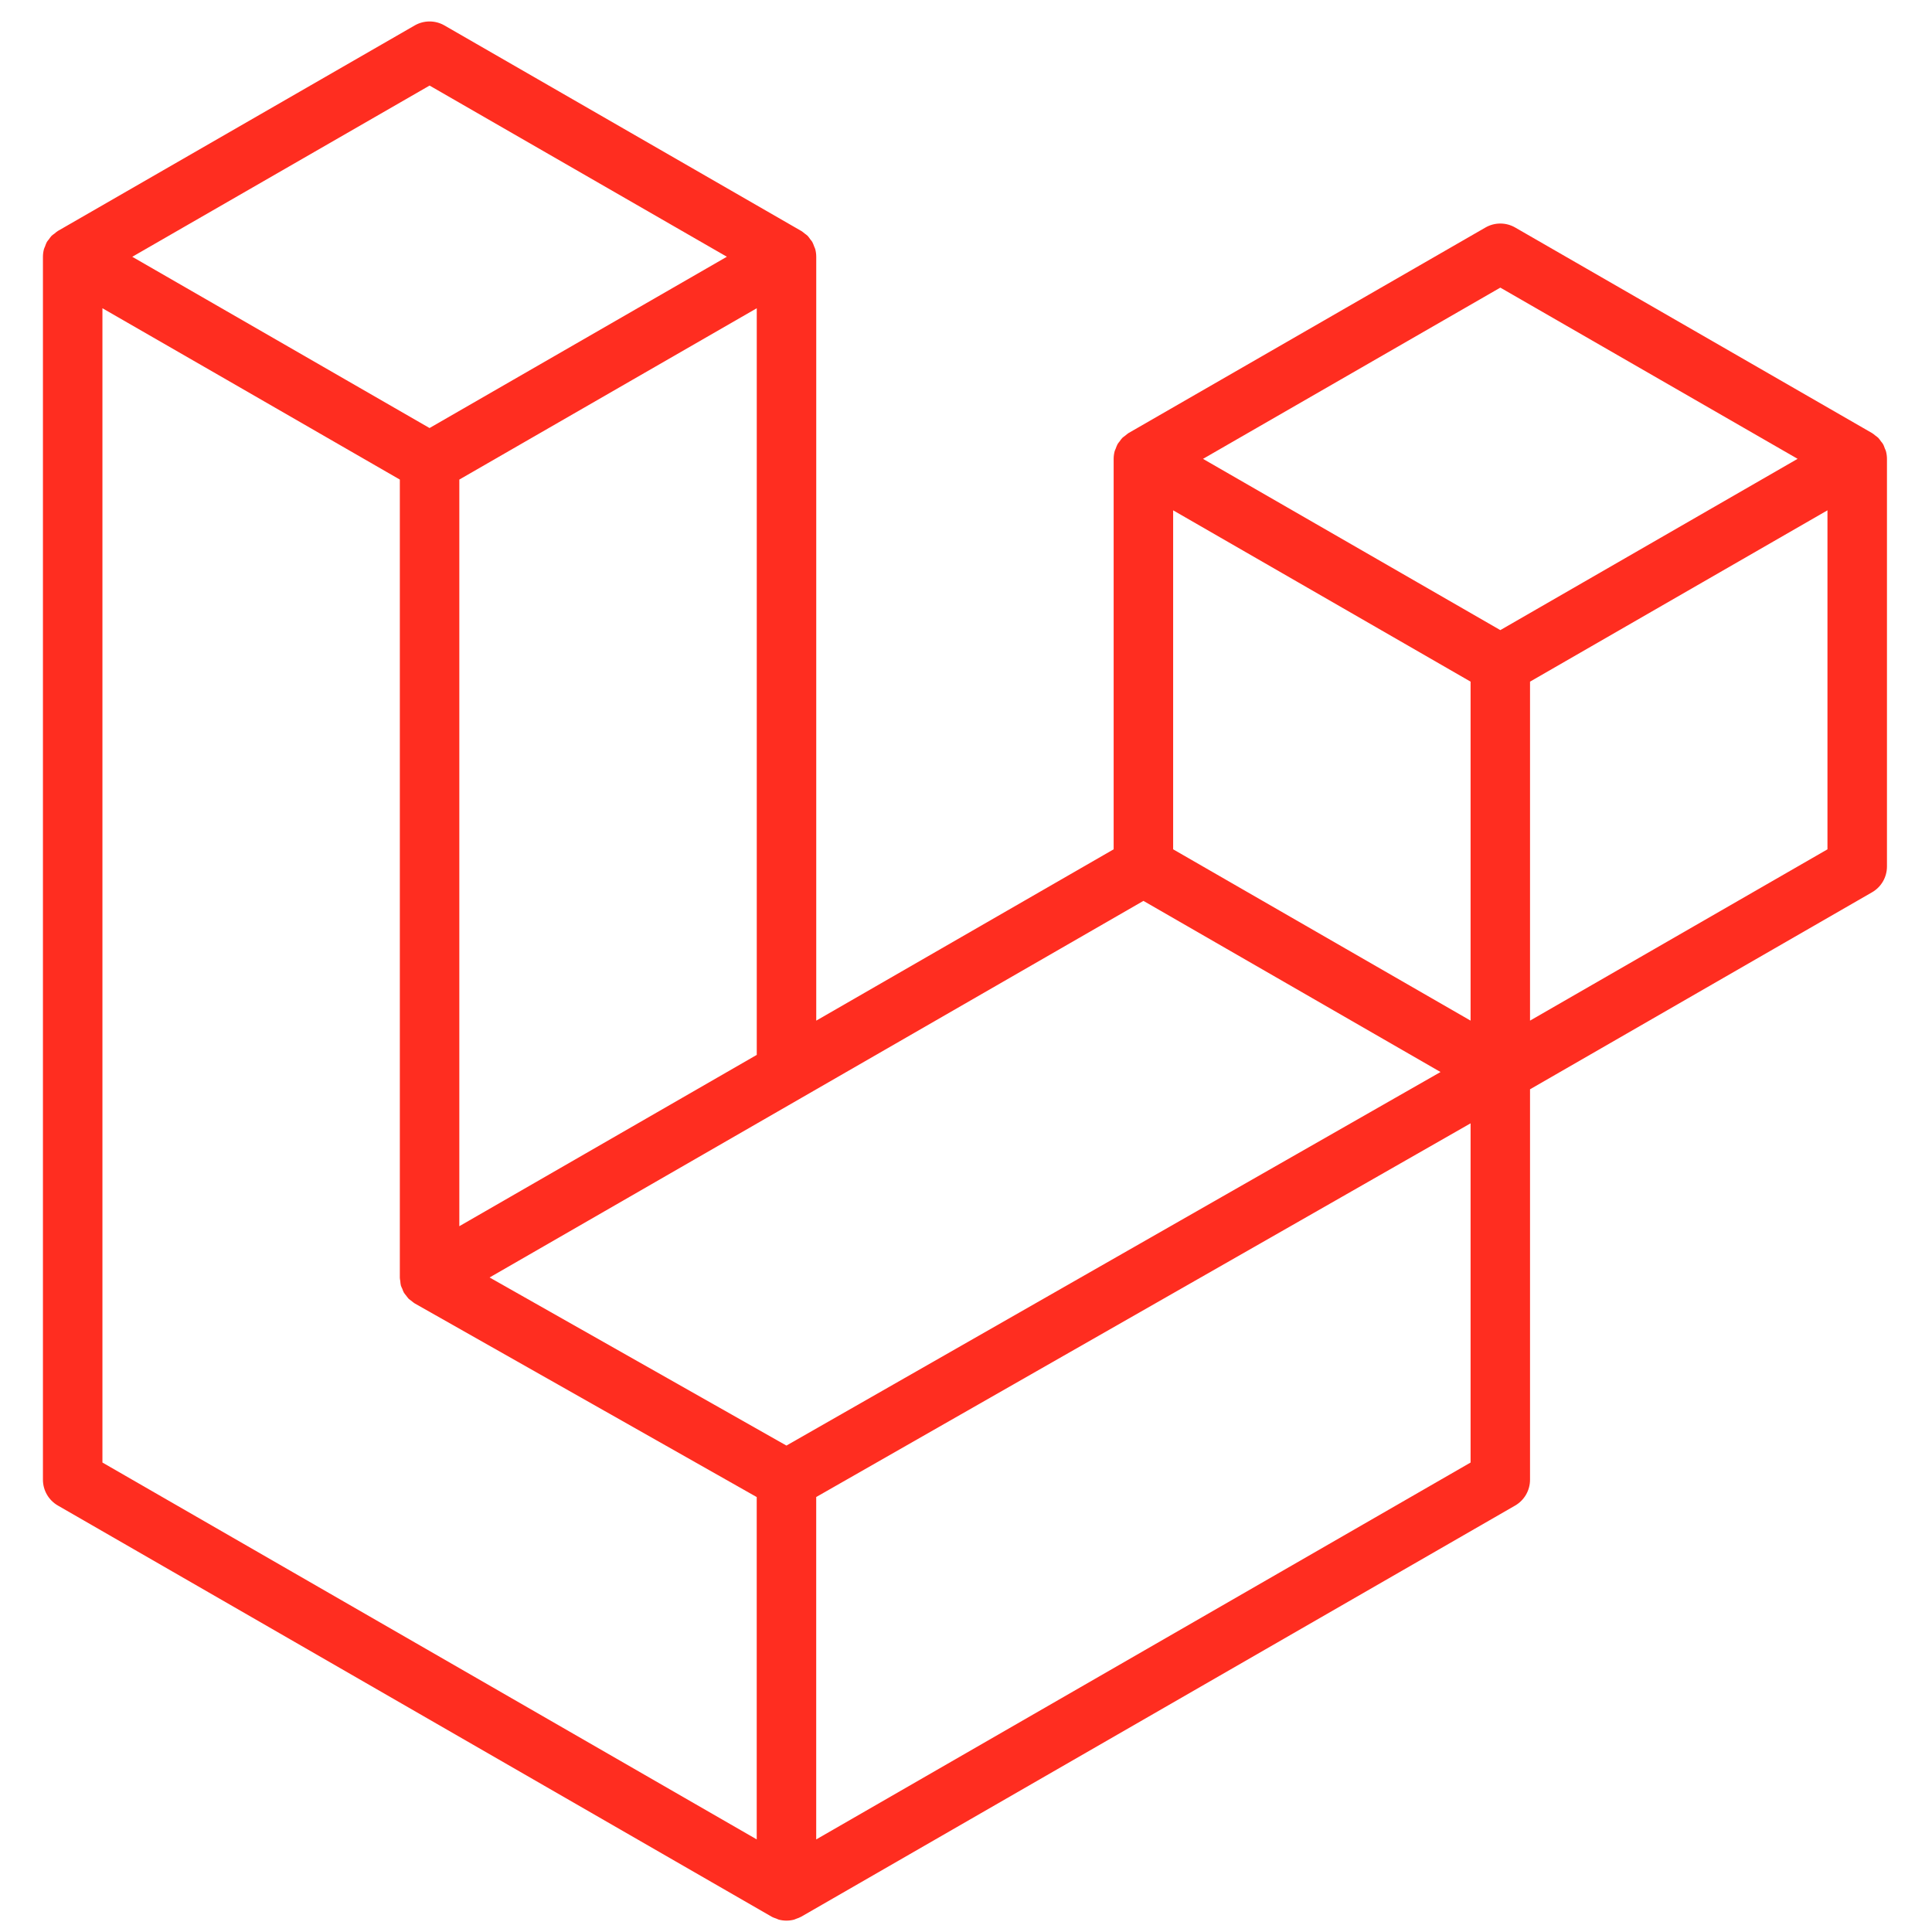
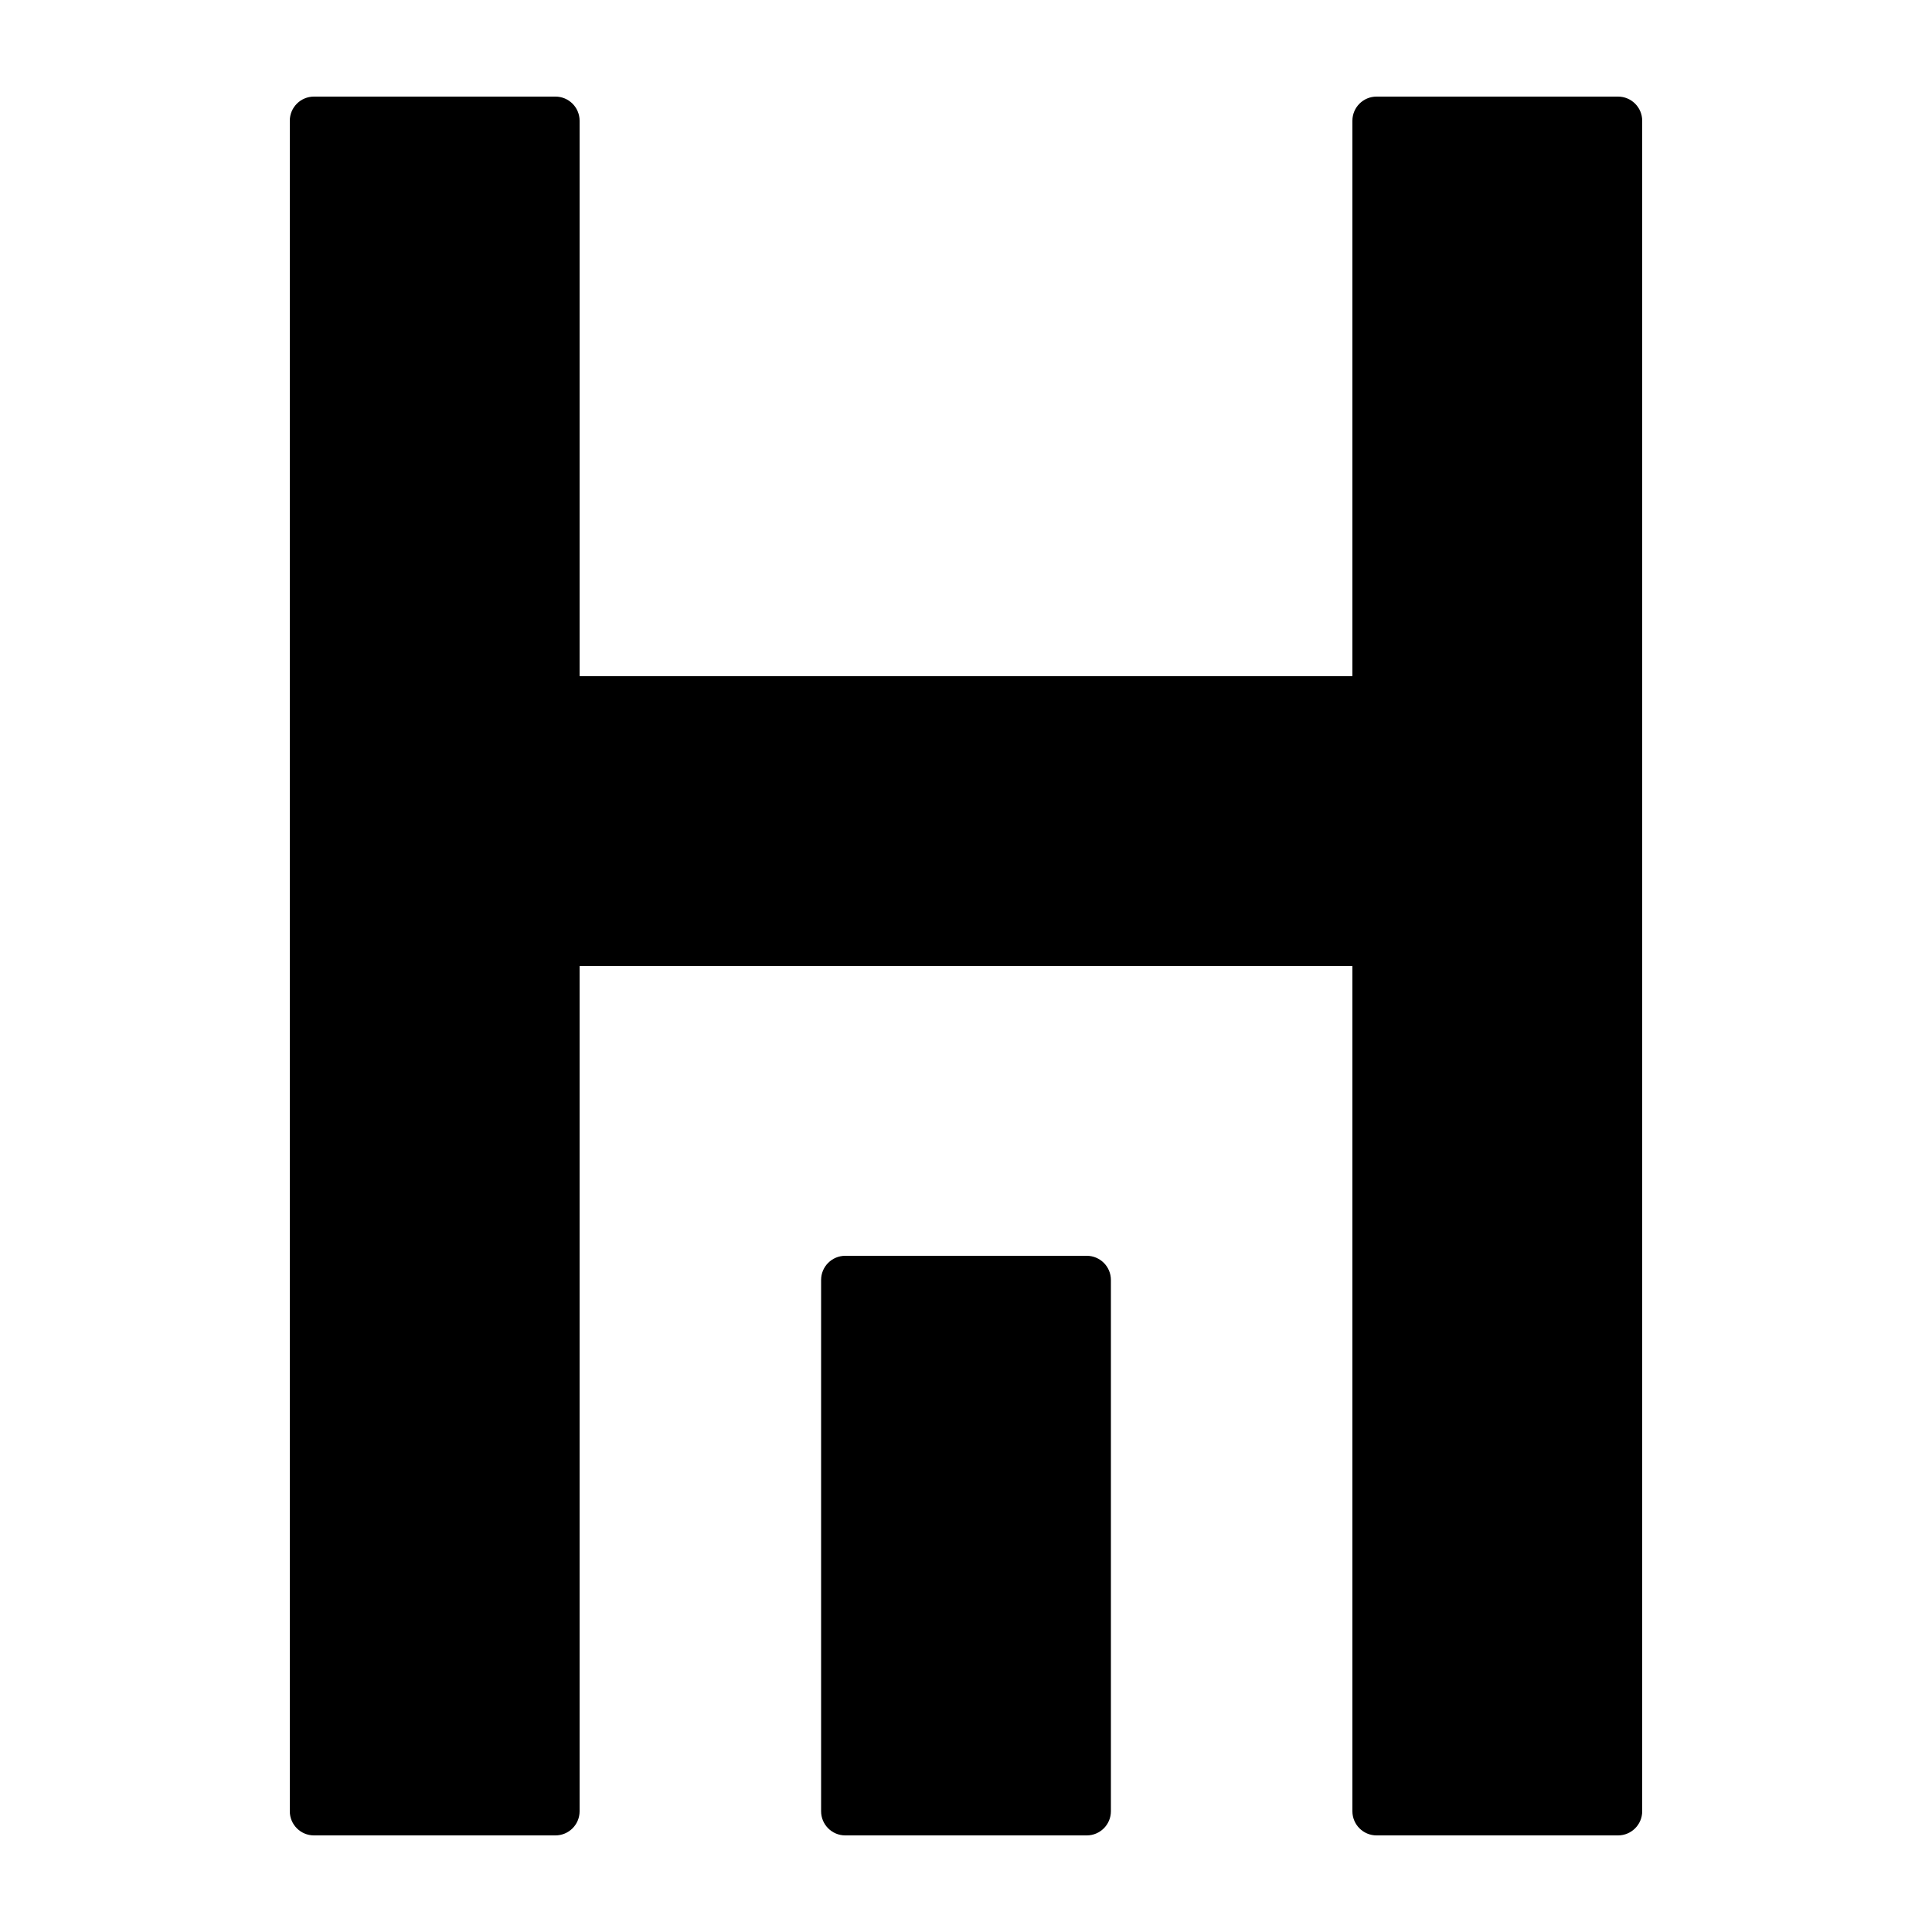
- <svg xmlns="http://www.w3.org/2000/svg" width="166" height="166" viewBox="0 0 166 166" fill="none">
-   <path fill-rule="evenodd" clip-rule="evenodd" d="M162.041 38.759C162.099 38.977 162.129 39.201 162.13 39.426V74.452C162.13 74.902 162.011 75.344 161.786 75.733C161.561 76.122 161.237 76.444 160.847 76.668L131.462 93.594V127.141C131.462 128.054 130.977 128.897 130.186 129.357L68.847 164.683C68.707 164.763 68.554 164.814 68.401 164.868C68.343 164.887 68.289 164.922 68.228 164.938C67.8 165.051 67.349 165.051 66.92 164.938C66.85 164.919 66.786 164.881 66.719 164.855C66.579 164.804 66.432 164.76 66.298 164.683L4.972 129.357C4.583 129.133 4.259 128.81 4.034 128.421C3.808 128.032 3.69 127.591 3.689 127.141L3.689 22.063C3.689 21.834 3.721 21.61 3.779 21.393C3.798 21.32 3.843 21.253 3.868 21.179C3.916 21.045 3.961 20.908 4.031 20.783C4.079 20.7 4.149 20.633 4.206 20.557C4.28 20.454 4.347 20.349 4.433 20.26C4.506 20.186 4.602 20.132 4.685 20.068C4.778 19.992 4.861 19.909 4.966 19.848L35.633 2.185C36.022 1.961 36.462 1.844 36.91 1.844C37.358 1.844 37.798 1.961 38.186 2.185L68.851 19.848H68.857C68.959 19.912 69.045 19.992 69.138 20.065C69.221 20.129 69.313 20.186 69.387 20.257C69.476 20.349 69.54 20.454 69.616 20.557C69.671 20.633 69.744 20.7 69.789 20.783C69.862 20.911 69.904 21.045 69.955 21.179C69.98 21.253 70.025 21.32 70.044 21.396C70.103 21.614 70.133 21.838 70.133 22.063V87.694L95.686 72.974V39.423C95.686 39.2 95.718 38.973 95.775 38.759C95.798 38.683 95.839 38.615 95.865 38.542C95.916 38.408 95.96 38.271 96.031 38.146C96.079 38.063 96.149 37.996 96.203 37.92C96.279 37.818 96.343 37.712 96.433 37.623C96.506 37.549 96.599 37.495 96.681 37.431C96.777 37.355 96.86 37.272 96.962 37.211L127.633 19.548C128.021 19.324 128.461 19.206 128.91 19.206C129.358 19.206 129.798 19.324 130.186 19.548L160.85 37.211C160.959 37.275 161.042 37.355 161.137 37.428C161.217 37.492 161.31 37.549 161.383 37.62C161.473 37.712 161.536 37.818 161.613 37.92C161.67 37.996 161.741 38.063 161.785 38.146C161.859 38.271 161.9 38.408 161.951 38.542C161.98 38.615 162.021 38.683 162.041 38.759ZM157.018 72.974V43.848L146.287 50.028L131.462 58.568V87.694L157.021 72.974H157.018ZM126.354 125.663V96.518L111.771 104.85L70.13 128.626V158.046L126.354 125.663ZM8.801 26.485V125.663L65.018 158.043V128.629L35.649 112L35.64 111.994L35.627 111.988C35.528 111.93 35.445 111.847 35.353 111.777C35.273 111.713 35.18 111.662 35.11 111.592L35.104 111.582C35.021 111.502 34.963 111.403 34.893 111.314C34.829 111.228 34.753 111.154 34.702 111.065L34.699 111.055C34.641 110.96 34.606 110.845 34.565 110.736C34.523 110.64 34.469 110.551 34.443 110.449C34.411 110.328 34.405 110.197 34.392 110.072C34.379 109.976 34.354 109.881 34.354 109.785V109.778V41.205L19.532 32.662L8.801 26.485ZM36.913 7.35L11.364 22.063L36.907 36.777L62.453 22.06L36.907 7.35H36.913ZM50.2 99.174L65.022 90.637V26.485L54.291 32.665L39.466 41.205V105.357L50.2 99.174ZM128.91 24.713L103.363 39.426L128.91 54.14L154.453 39.423L128.91 24.713ZM126.354 58.568L111.529 50.028L100.798 43.848V72.974L115.619 81.511L126.354 87.694V58.568ZM67.571 124.205L105.042 102.803L123.772 92.109L98.245 77.405L68.854 94.334L42.066 109.762L67.571 124.205Z" fill="#FF2D20" />
+ <svg xmlns="http://www.w3.org/2000/svg" viewBox="0 0 40 40">
+   <rect x="6" y="2" width="6" height="36" rx="0.5" fill="black" />
+   <rect x="28" y="2" width="6" height="36" rx="0.5" fill="black" />
+   <rect x="6" y="14" width="28" height="6" rx="0.5" fill="black" />
+   <rect x="17" y="26" width="6" height="12" rx="0.5" fill="black" />
</svg>
